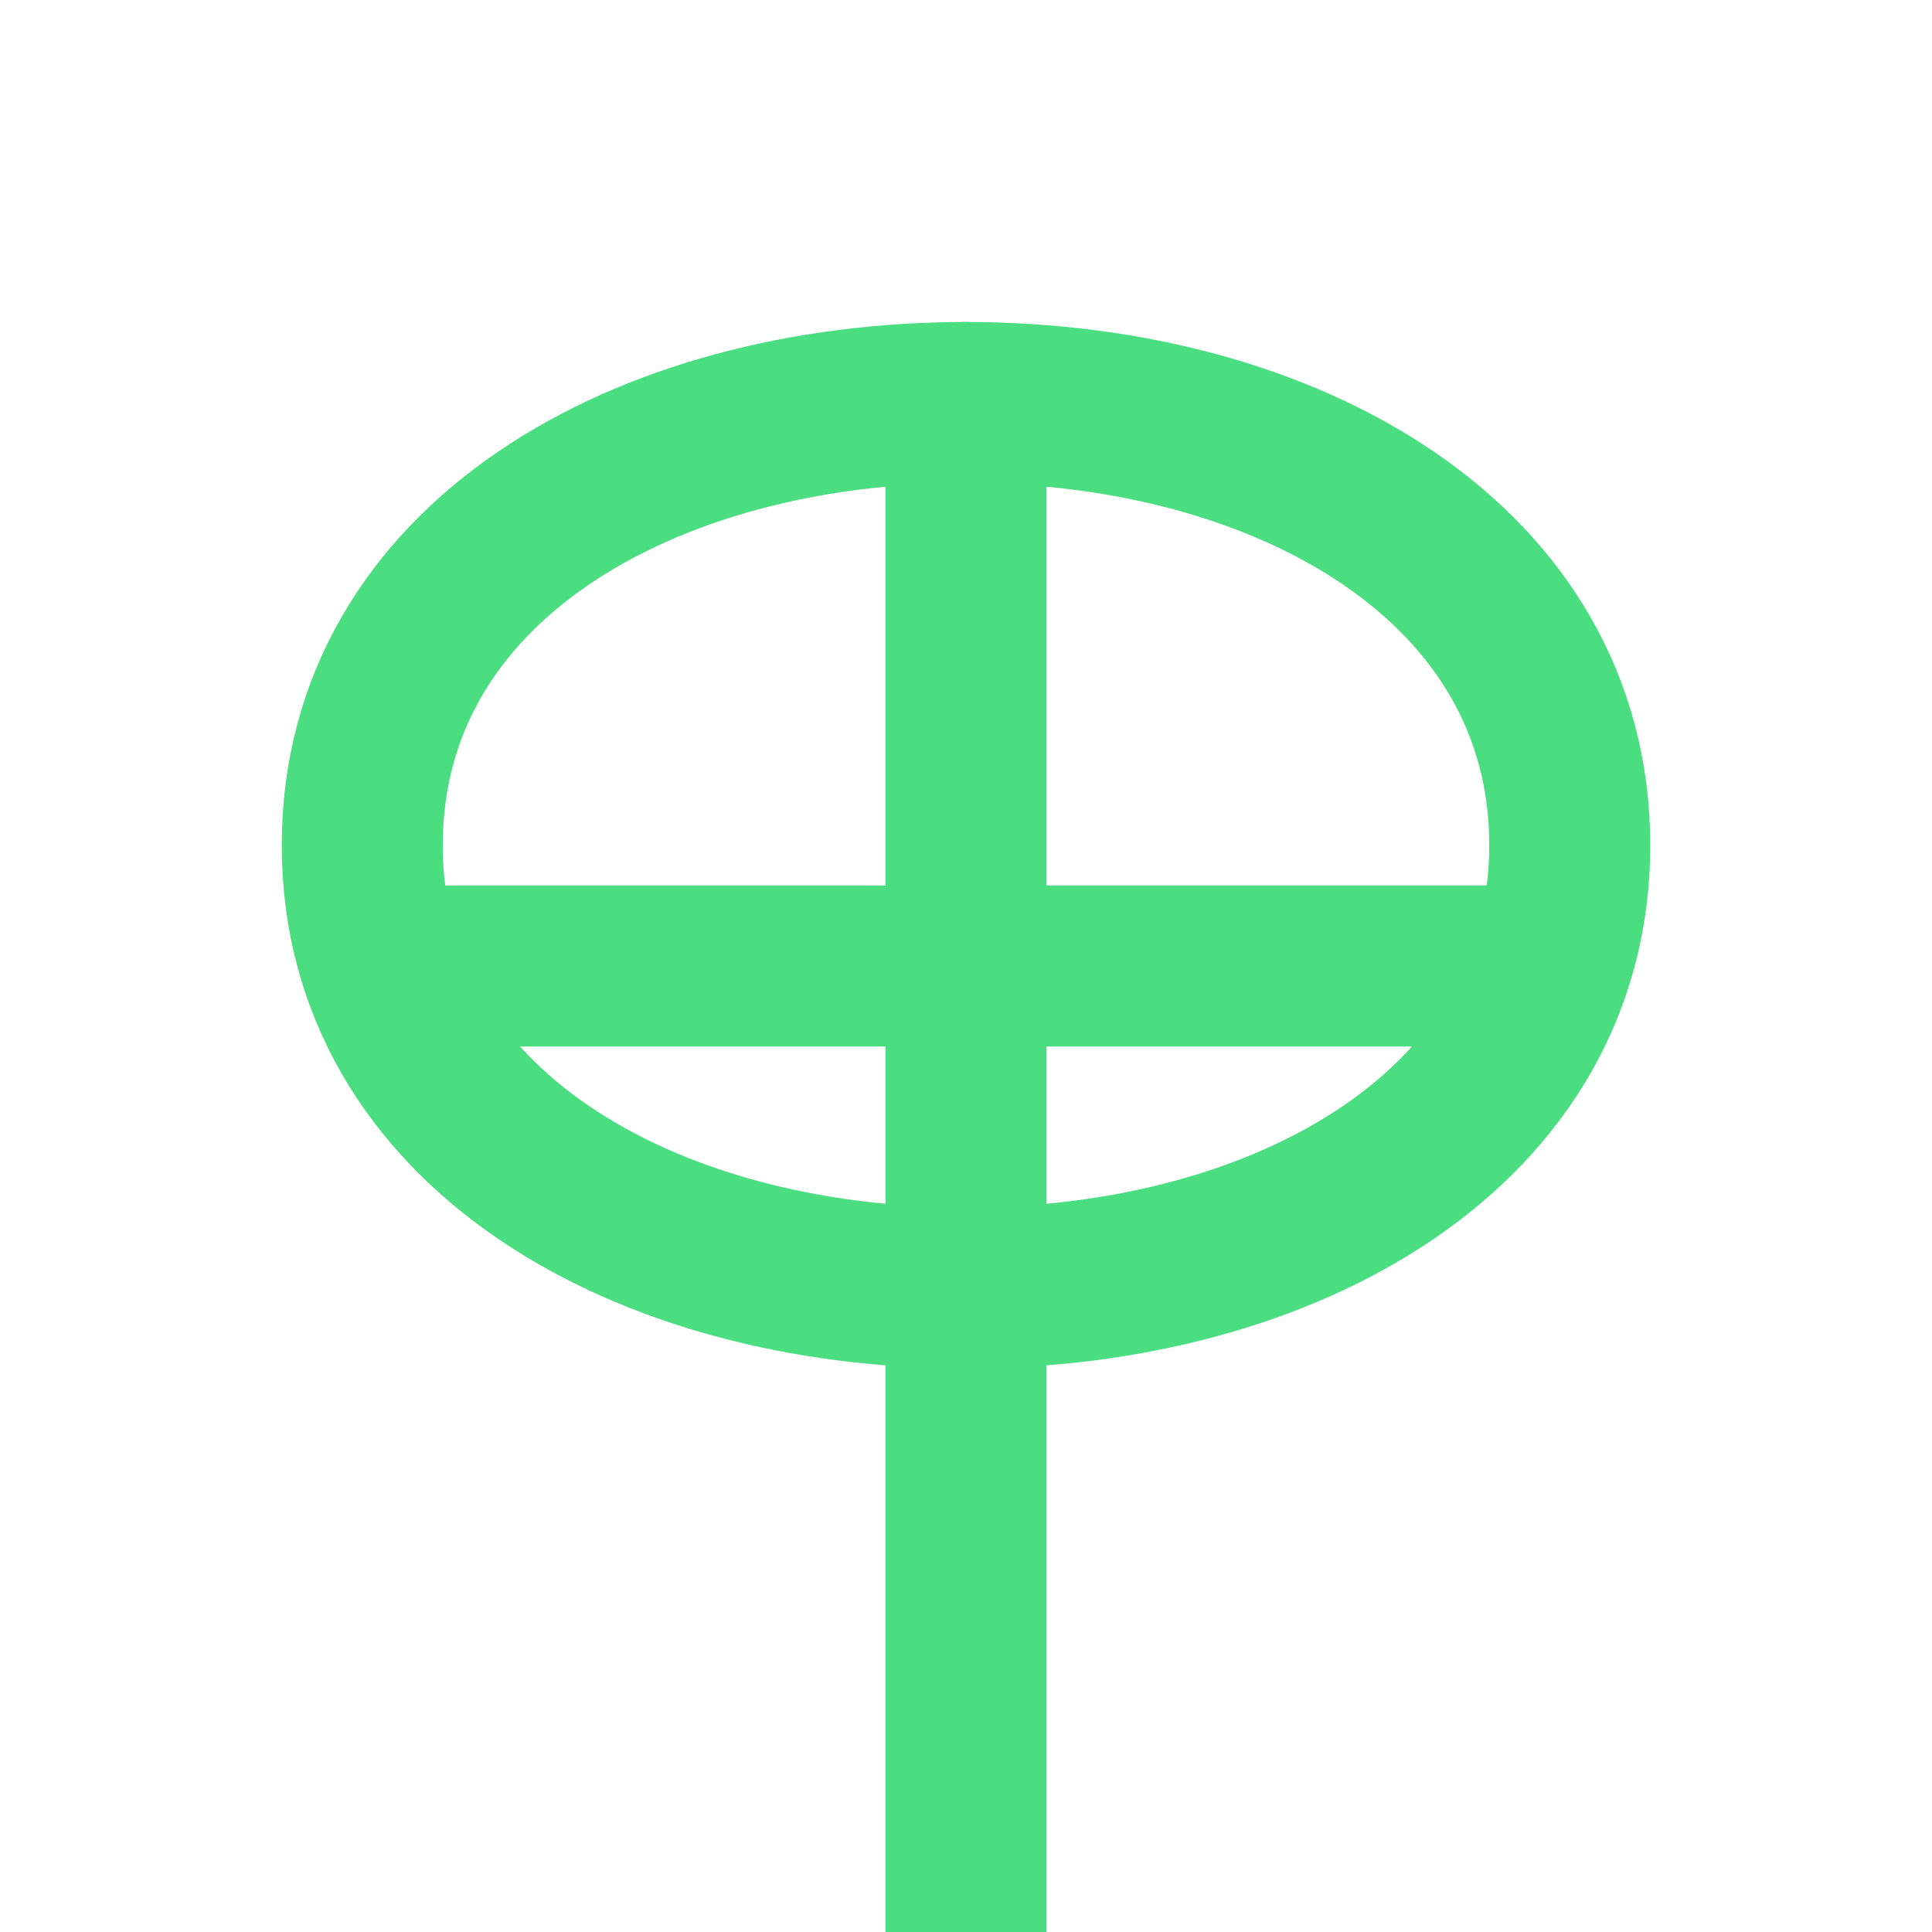
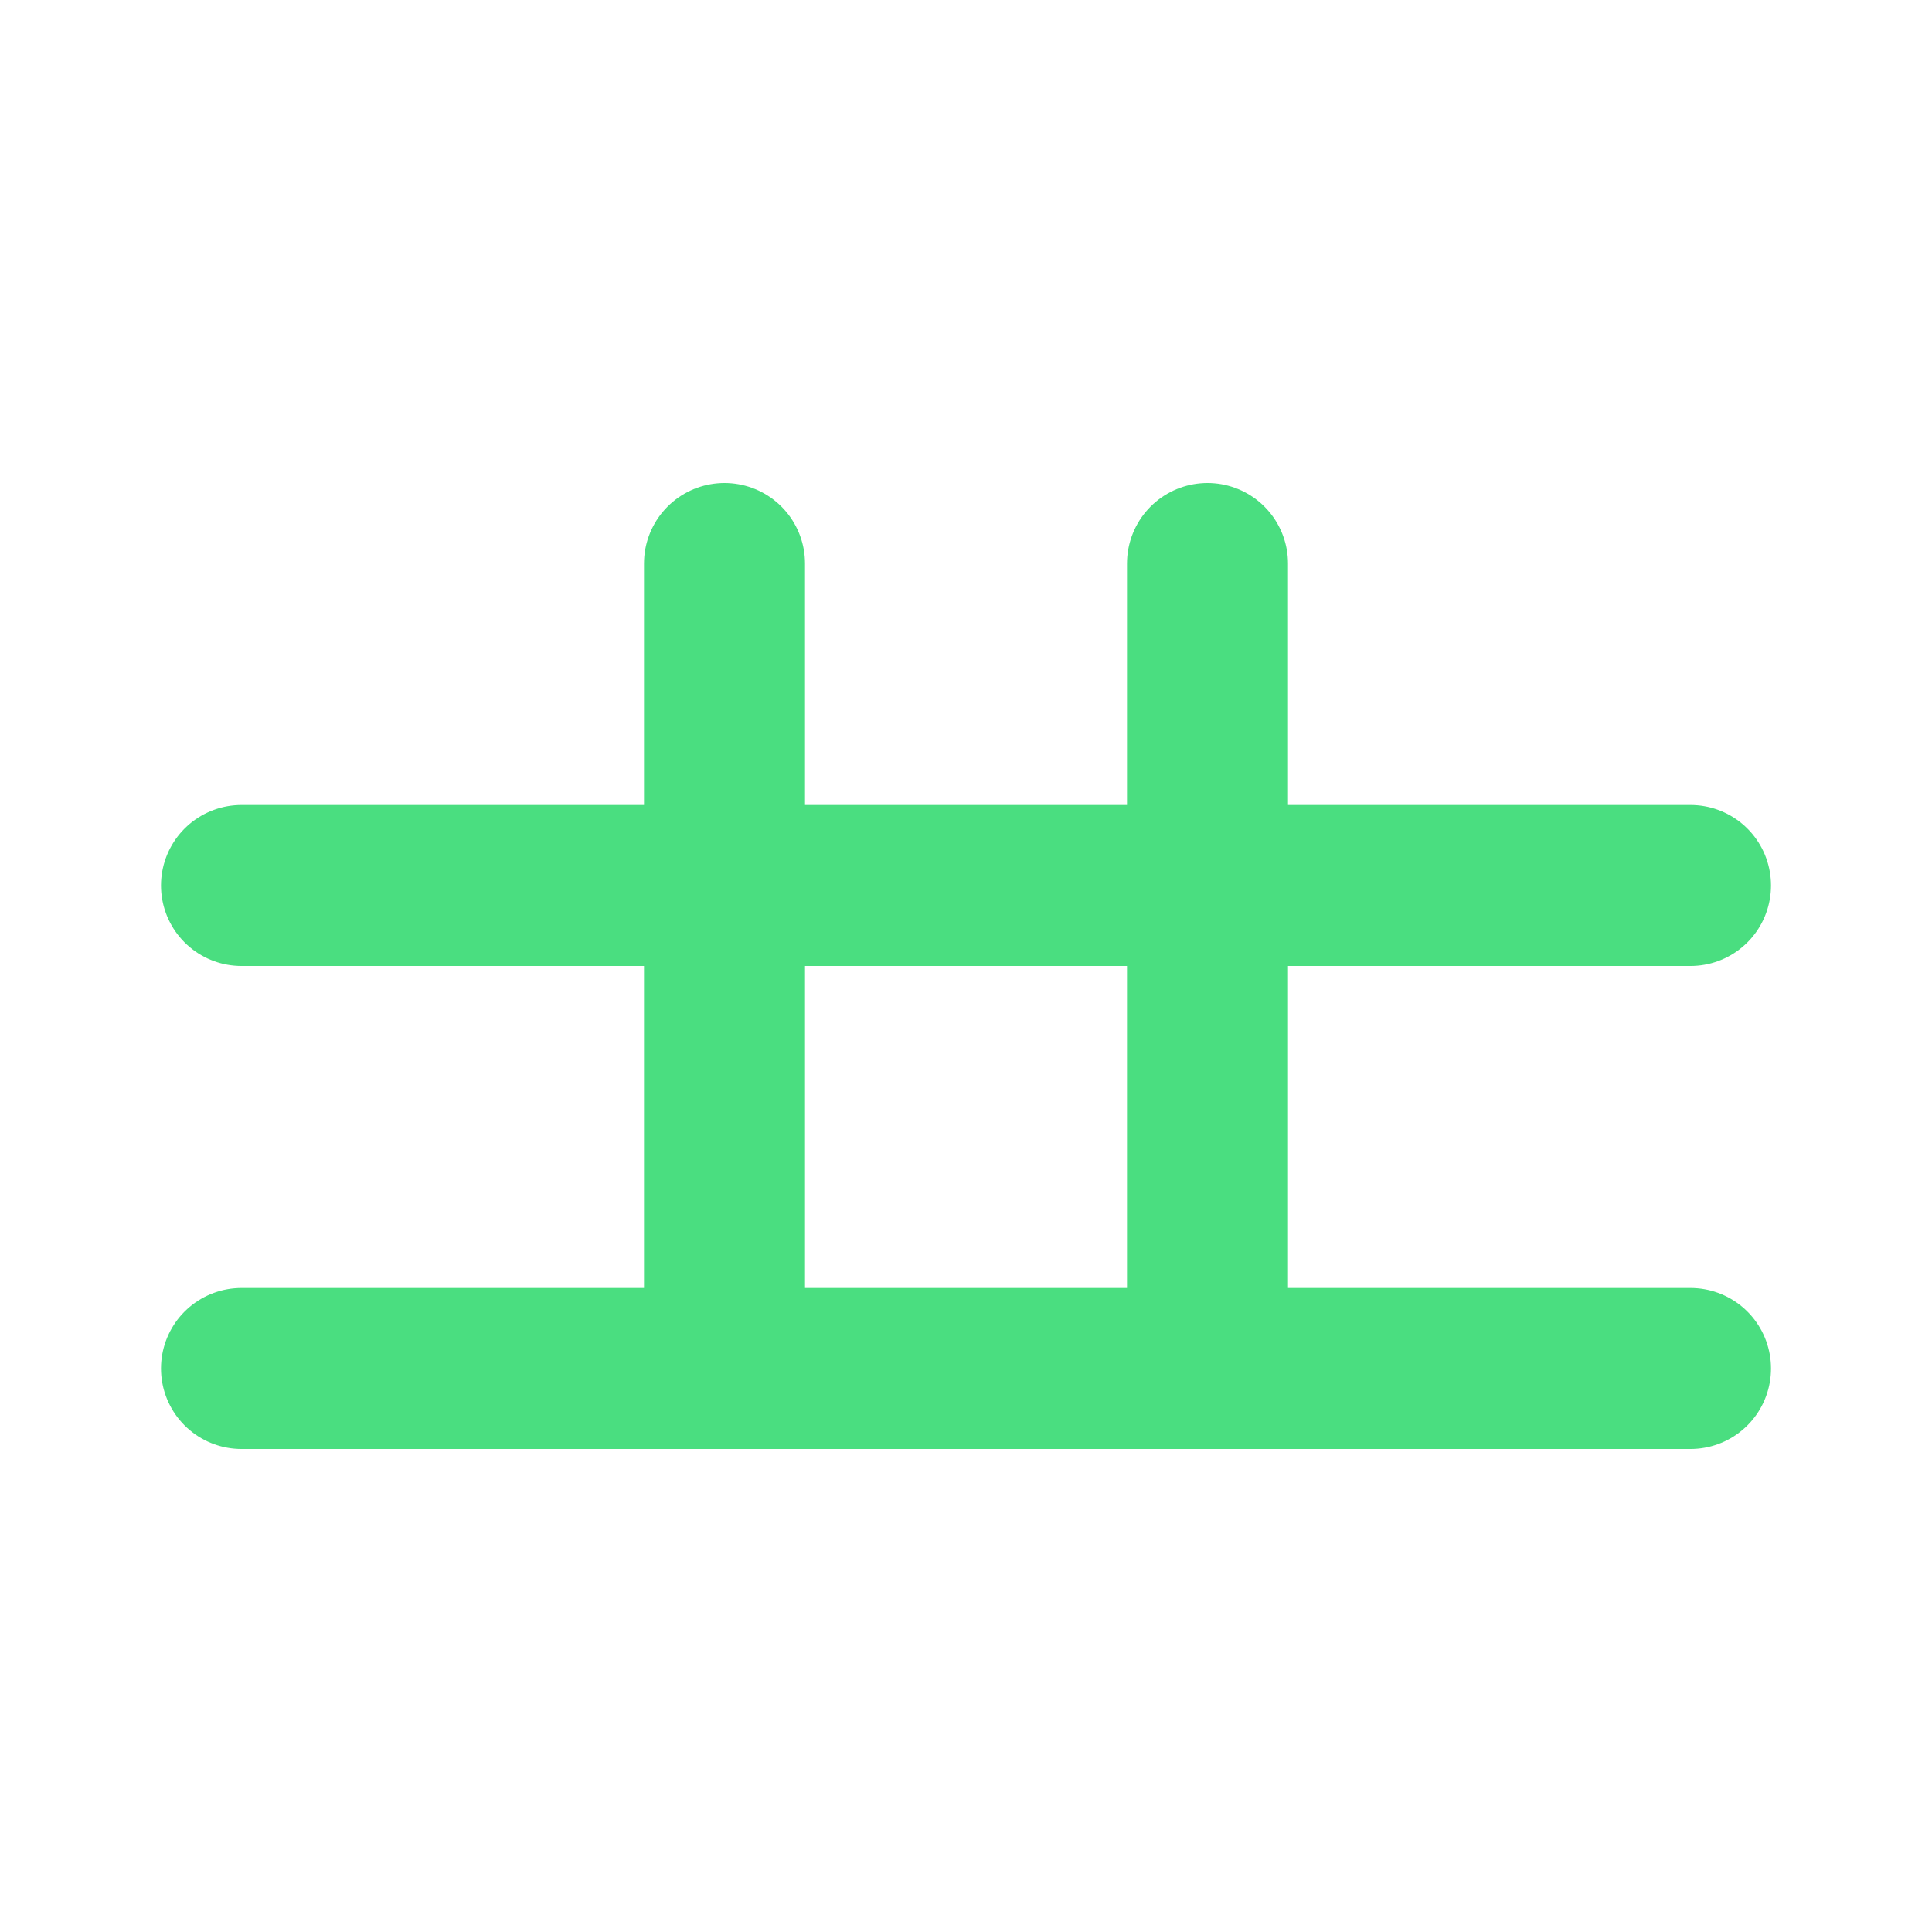
<svg xmlns="http://www.w3.org/2000/svg" width="24" height="24" viewBox="0 0 24 24" fill="none" stroke="#4ade80" stroke-width="2" stroke-linecap="round" stroke-linejoin="round">
-   <path d="M12 5v19" />
-   <path d="M5 12h14" />
-   <path d="M12 5C8 5 4.5 7 4.5 10.5S8 16 12 16s7.5-2 7.5-5.5S16 5 12 5Z" />
+   <path d="M3 17h18M3 11h18M9 17V7M15 17V7" />
</svg>
